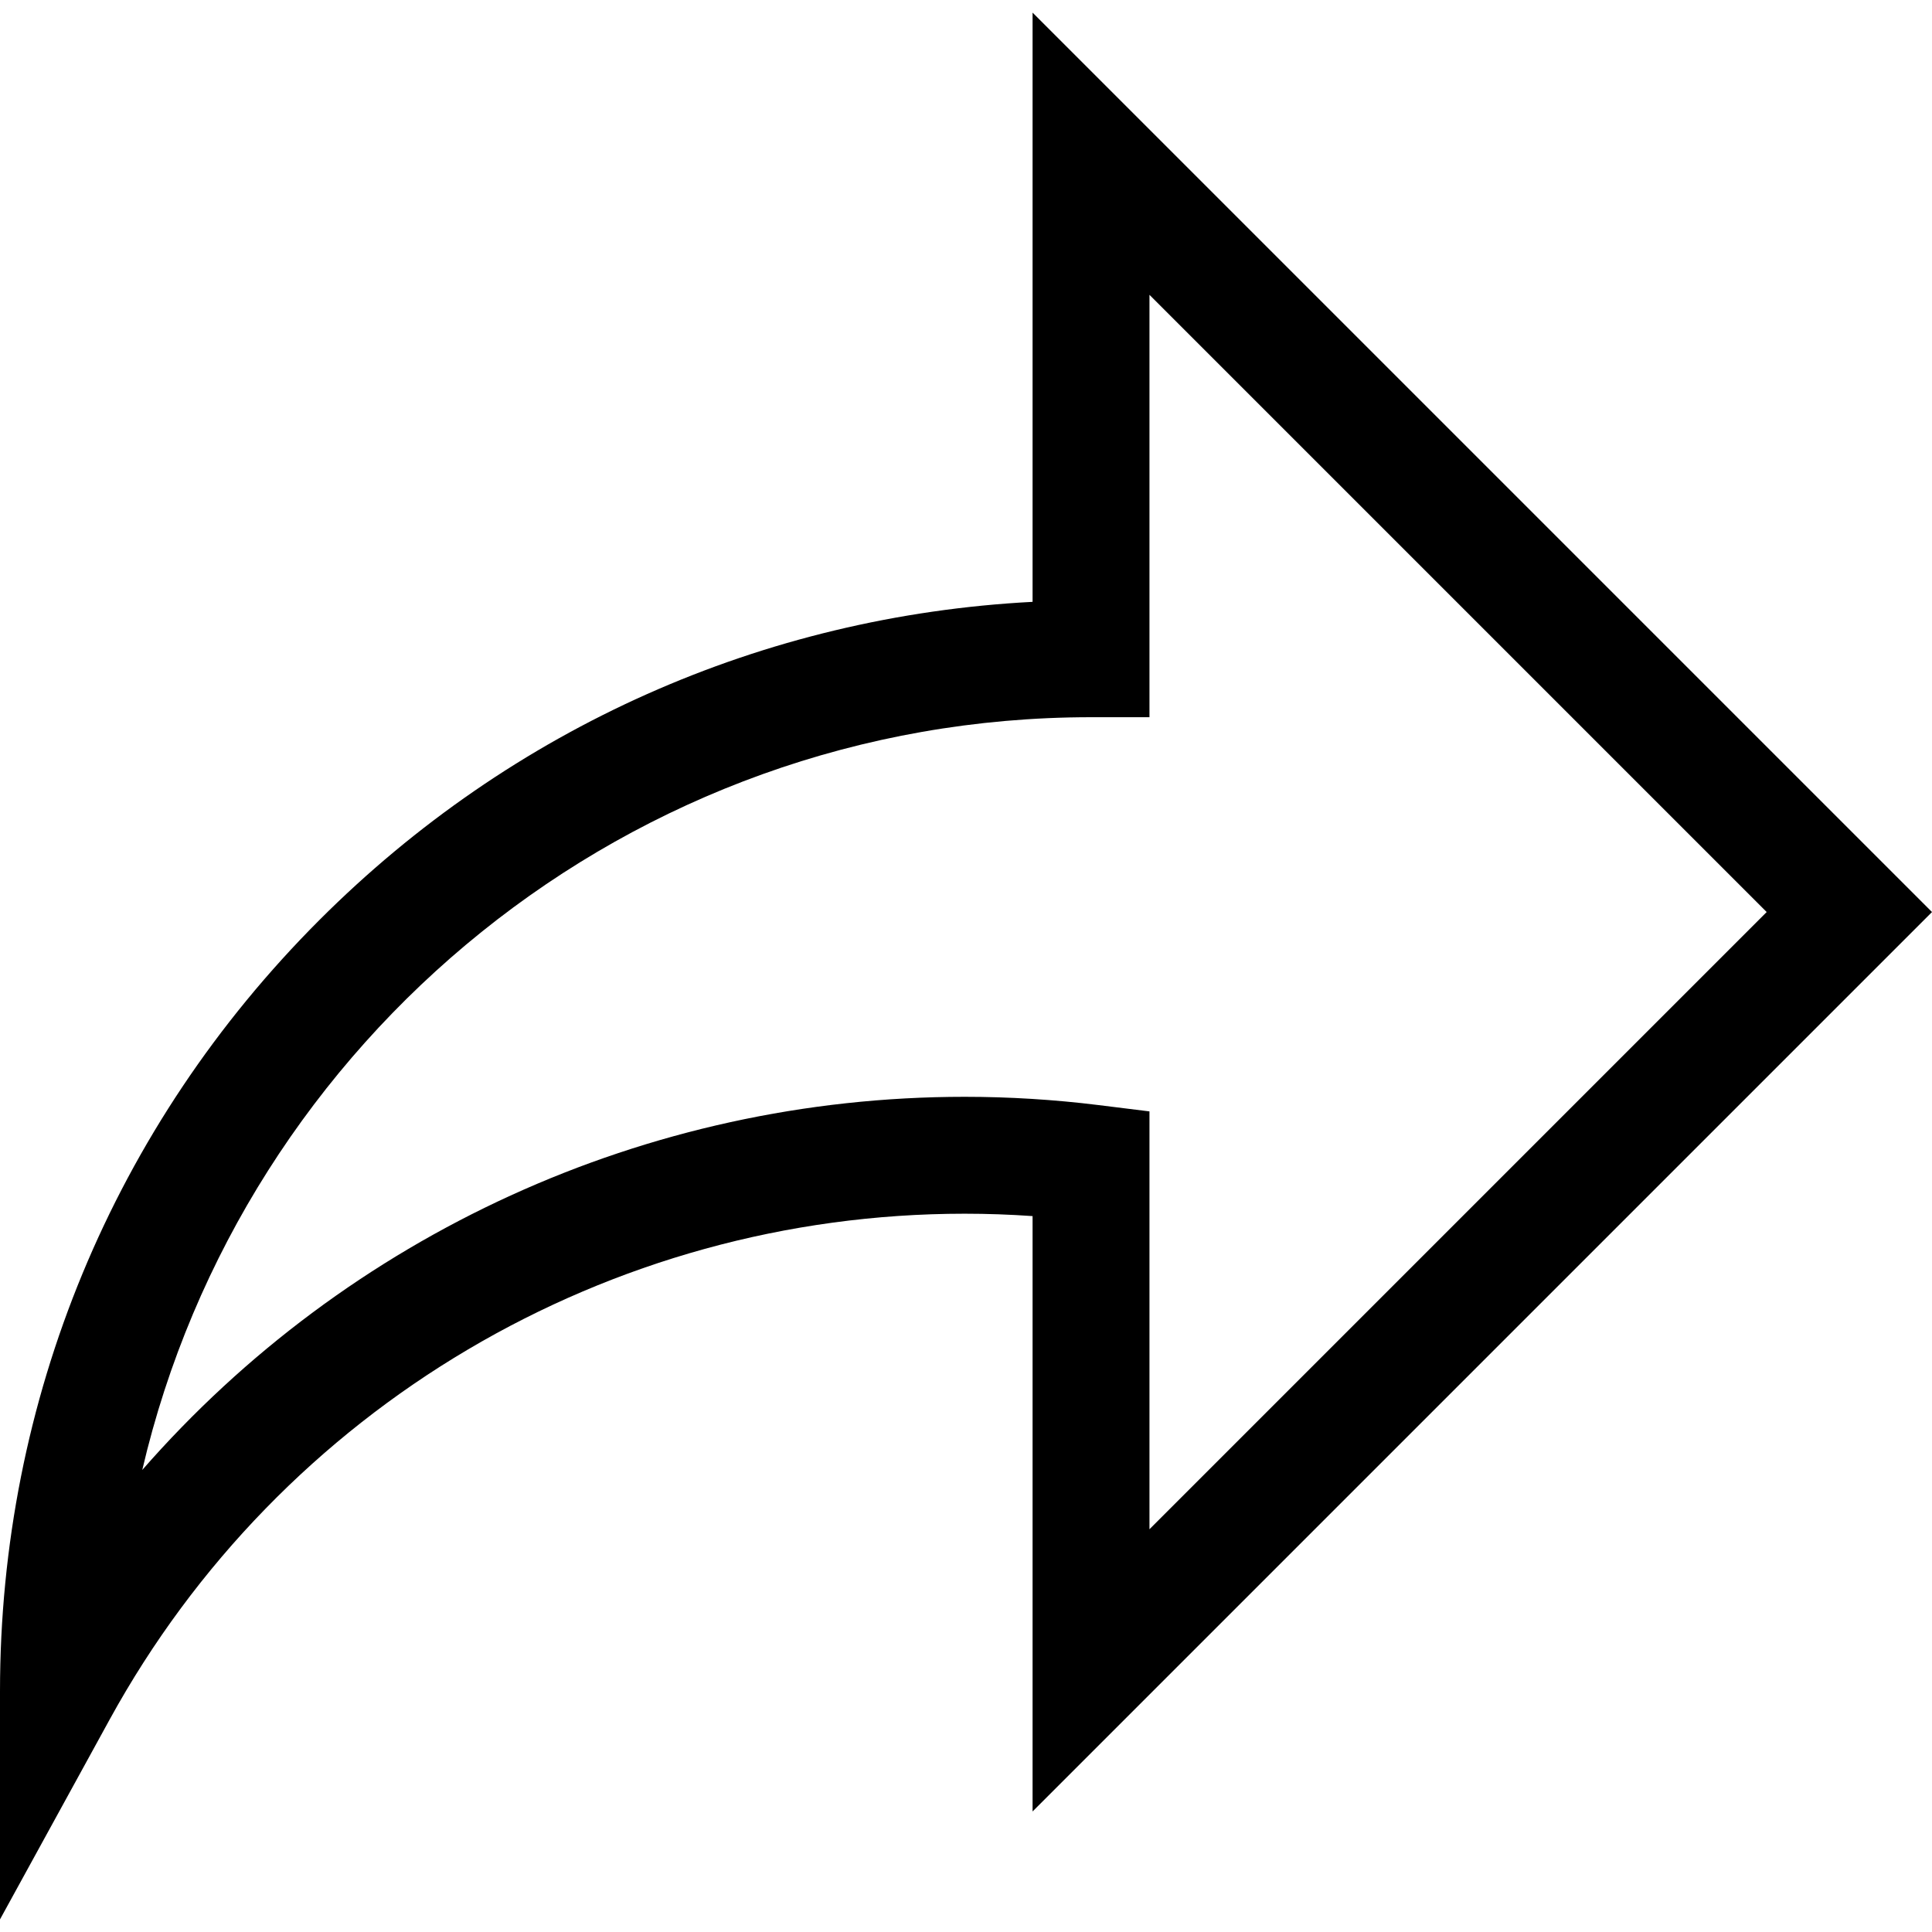
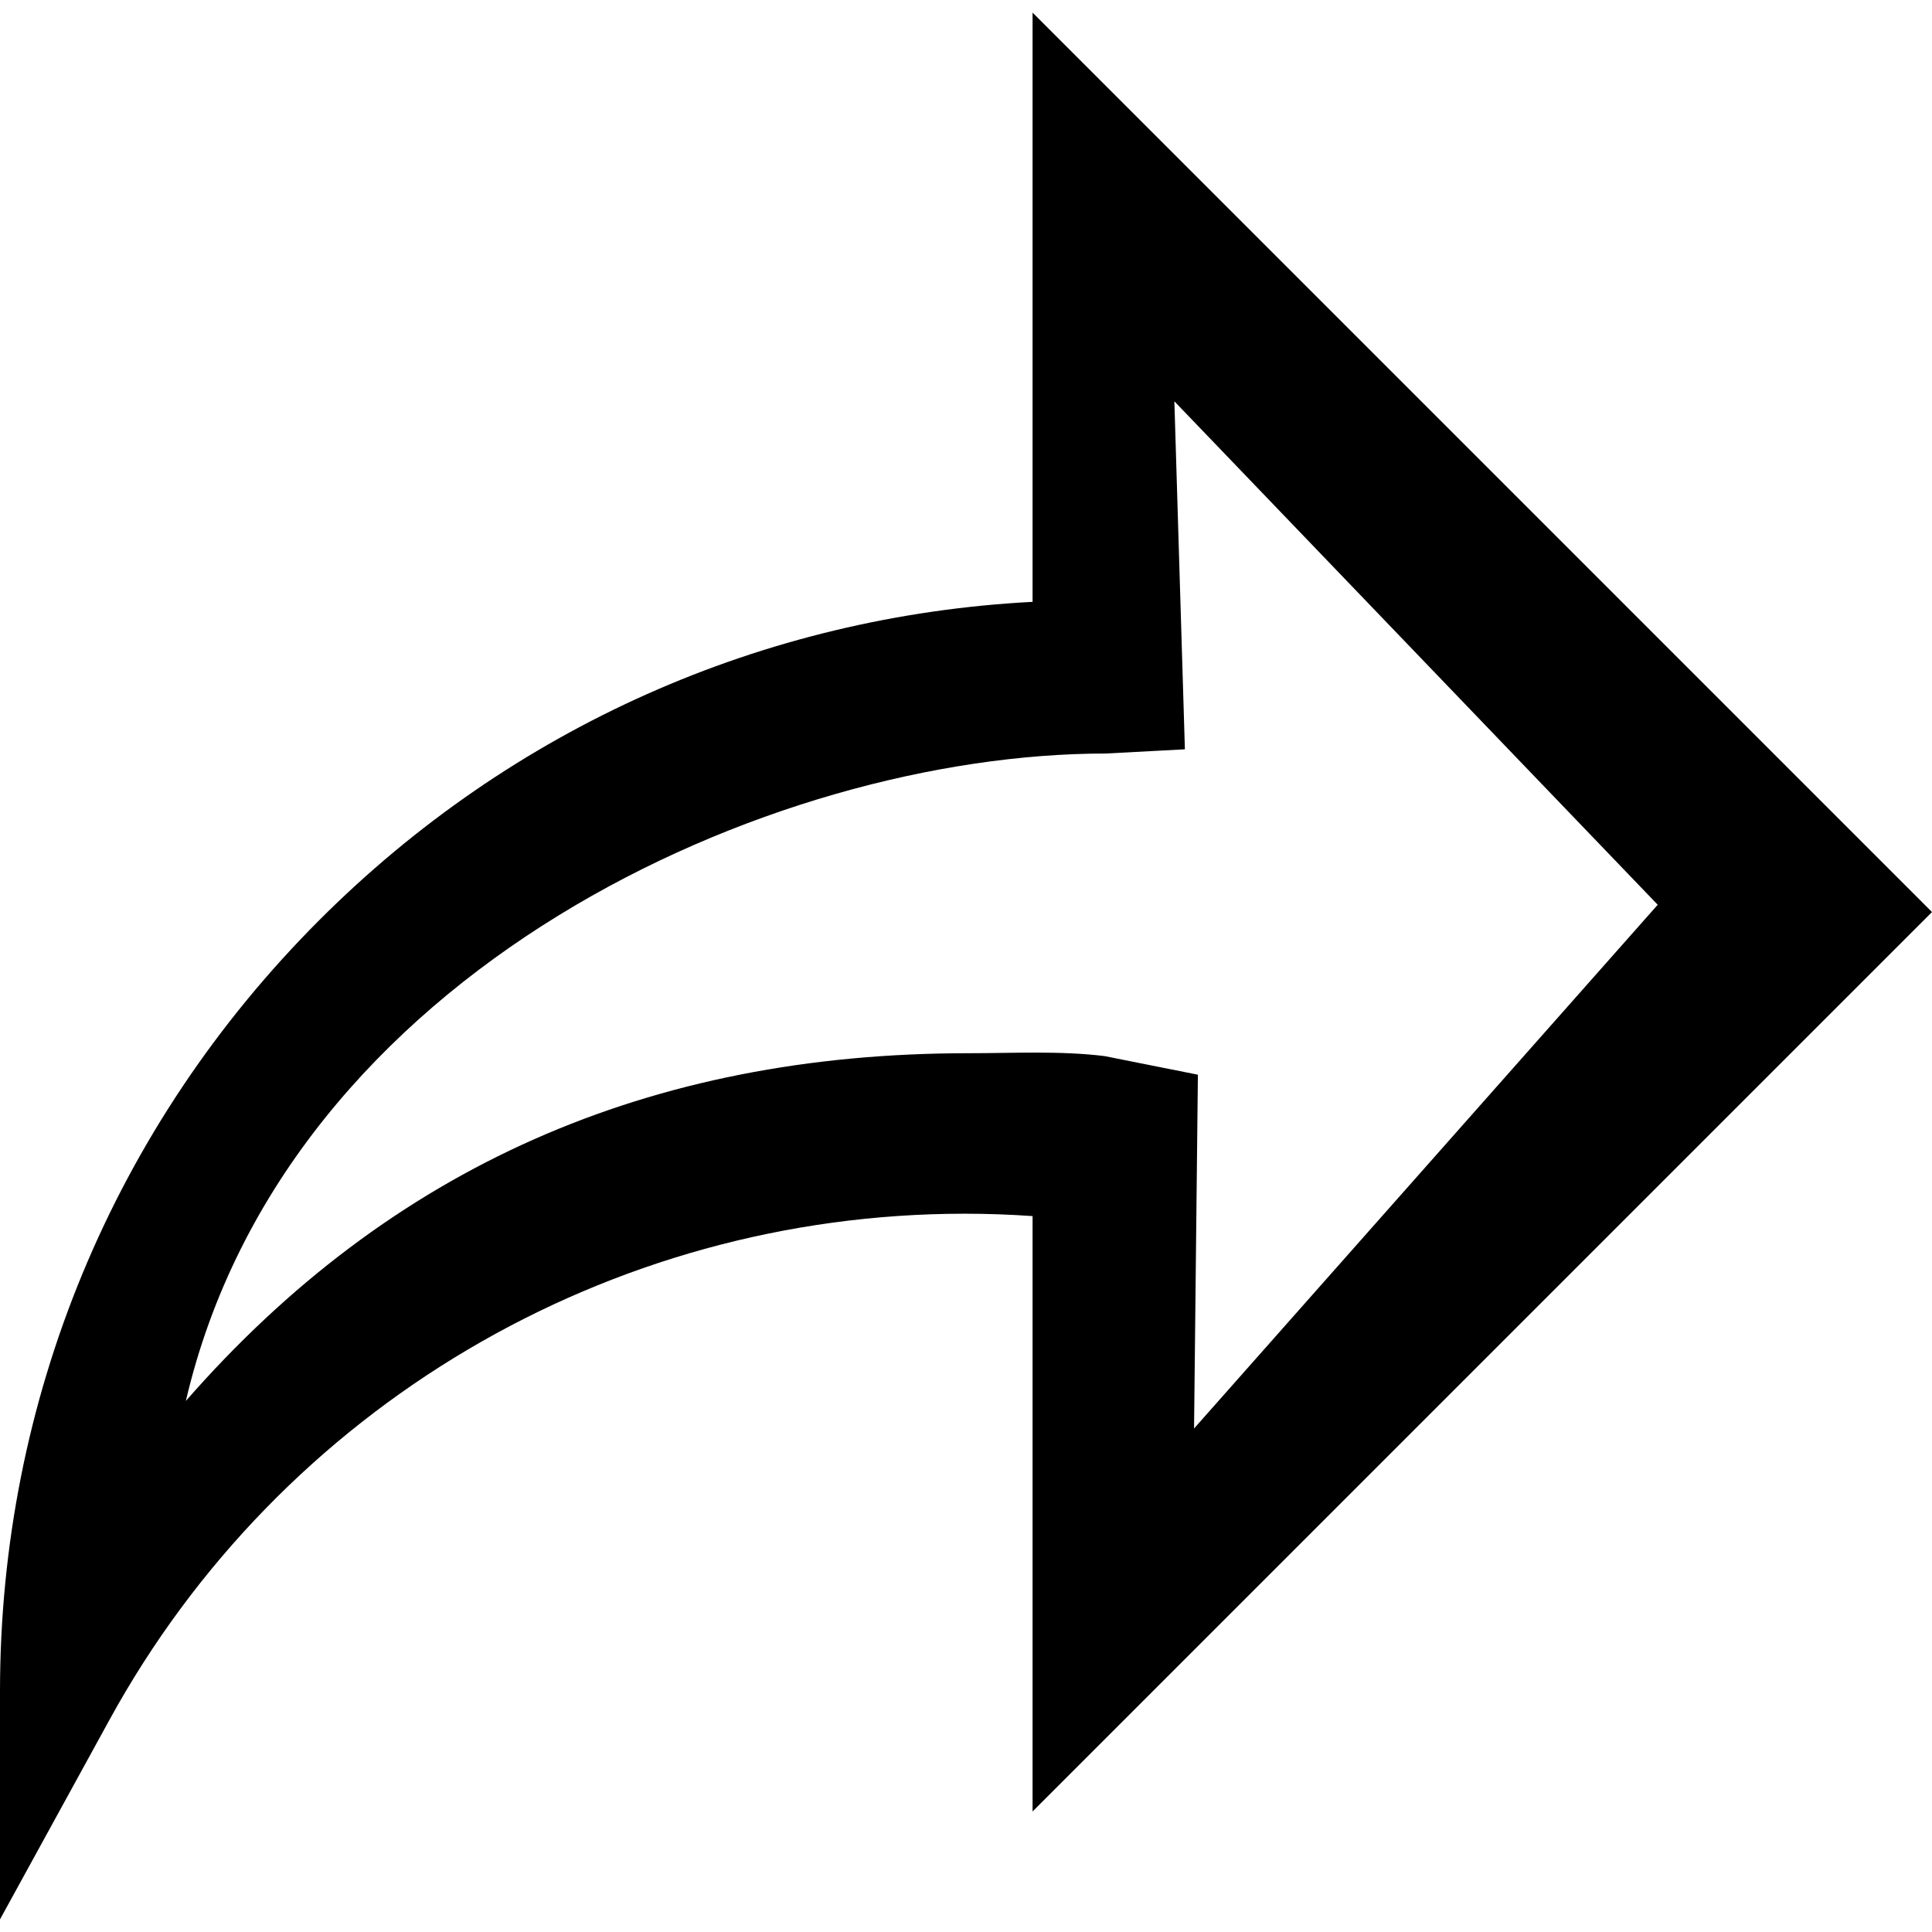
<svg xmlns="http://www.w3.org/2000/svg" version="1.1" id="Layer_1" x="24px" y="24px" viewBox="0 0 512 512" style="enable-background:new 0 0 512 512;" xml:space="preserve">
-   <g>
-     <g>
-       <path d="M512,241.7L273.643,3.343v156.152c-71.41,3.744-138.015,33.337-188.958,84.28C30.075,298.384,0,370.991,0,448.222v60.436    l29.069-52.985c45.354-82.671,132.173-134.027,226.573-134.027c5.986,0,12.004,0.212,18.001,0.632v157.779L512,241.7z     M255.642,290.666c-84.543,0-163.661,36.792-217.939,98.885c26.634-114.177,129.256-199.483,251.429-199.483h15.489V78.131    l163.568,163.568L304.621,405.267V294.531l-13.585-1.683C279.347,291.401,267.439,290.666,255.642,290.666z" />
+   <defs id="defs41" />
+   <g id="g3">
+     <g id="g5">
+       <path d="M 512,241.7 273.643,3.343 l 0,156.152 c -71.41,3.744 -138.015,33.337 -188.958,84.28 C 30.075,298.384 0,370.991 0,448.222 l 0,60.436 29.069,-52.985 c 45.354,-82.671 132.173,-134.027 226.573,-134.027 5.986,0 12.004,0.212 18.001,0.632 l 0,157.779 z m -255.395,37.415 c -84.543,0 -153.073,30.054 -207.351,92.147 26.634,-114.177 155.245,-171.569 243.729,-171.569 l 21.026,-1.116 -2.79,-92.226 128.094,133.422 -122.877,138.793 1.018,-93.759 -24.744,-4.933 c -11.689,-1.447 -24.308,-0.759 -36.105,-0.759 z" id="path7" />
    </g>
  </g>
-   <g>
- </g>
-   <g>
- </g>
-   <g>
- </g>
-   <g>
- </g>
-   <g>
- </g>
-   <g>
- </g>
-   <g>
- </g>
-   <g>
- </g>
-   <g>
- </g>
-   <g>
- </g>
-   <g>
- </g>
-   <g>
- </g>
-   <g>
- </g>
-   <g>
- </g>
-   <g>
- </g>
+   <g id="g9" />
+   <g id="g11" />
+   <g id="g13" />
+   <g id="g15" />
+   <g id="g17" />
+   <g id="g19" />
+   <g id="g21" />
+   <g id="g23" />
+   <g id="g25" />
+   <g id="g27" />
+   <g id="g29" />
+   <g id="g31" />
+   <g id="g33" />
+   <g id="g35" />
+   <g id="g37" />
</svg>
